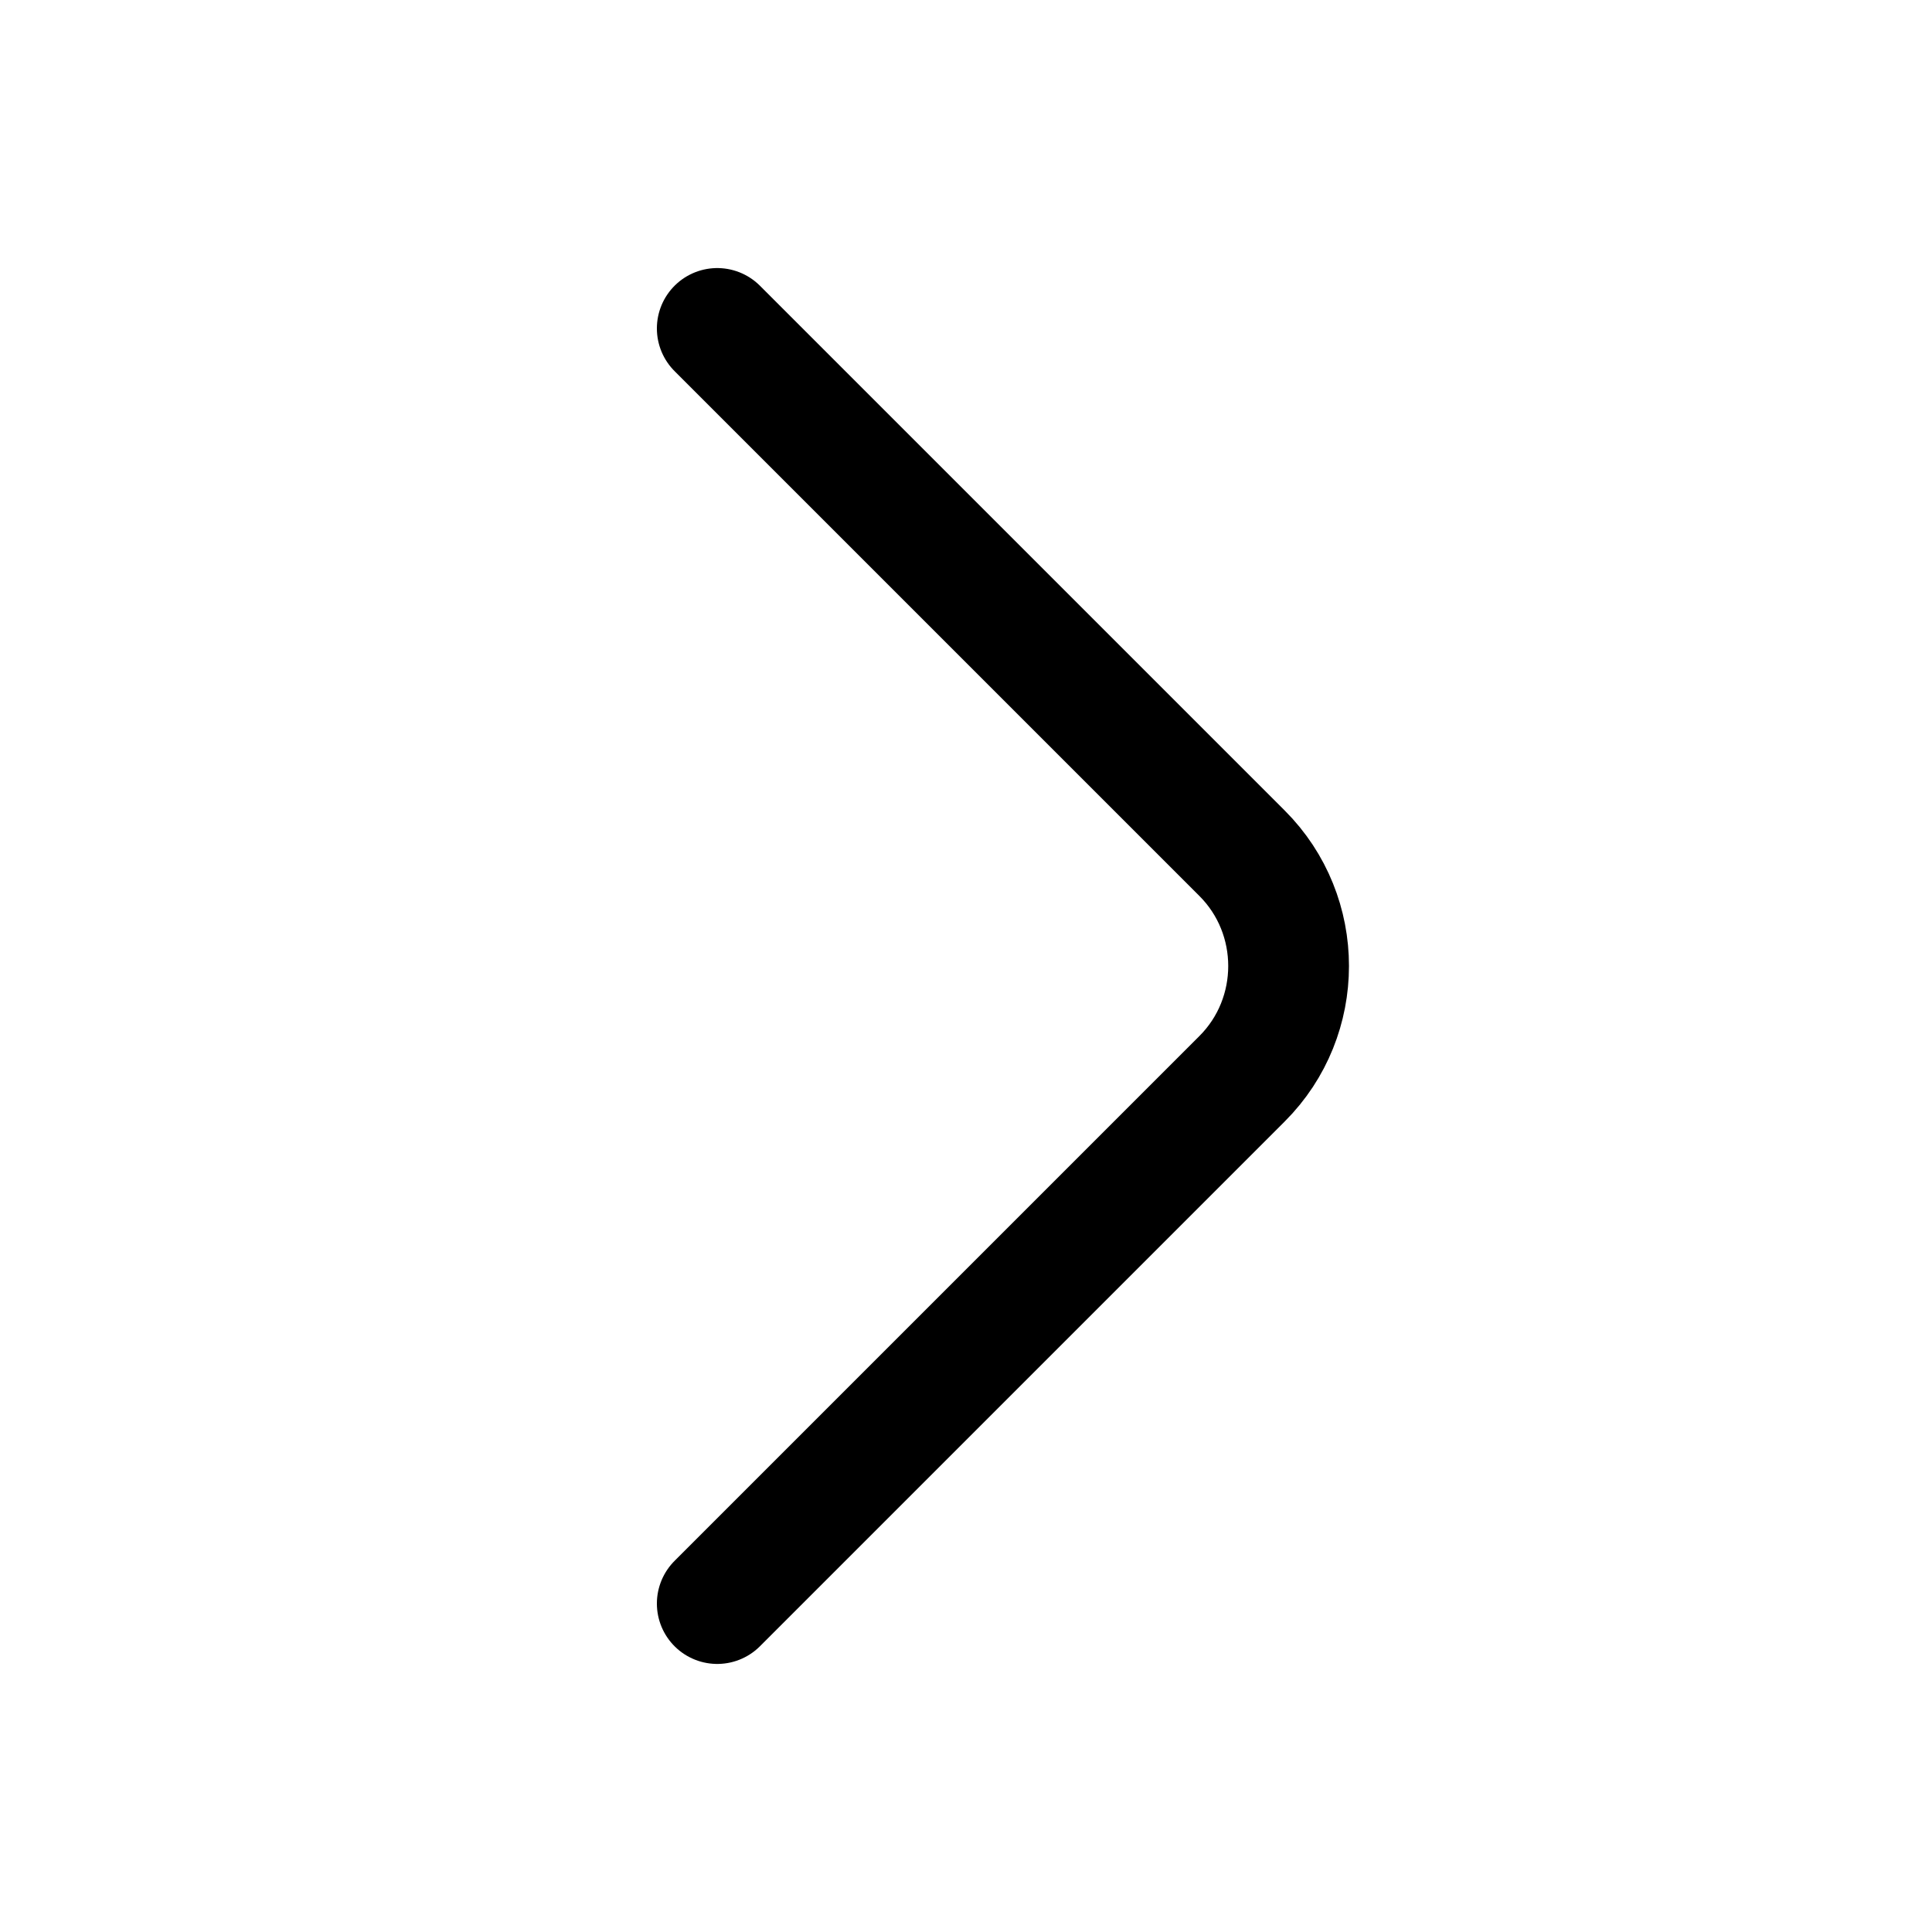
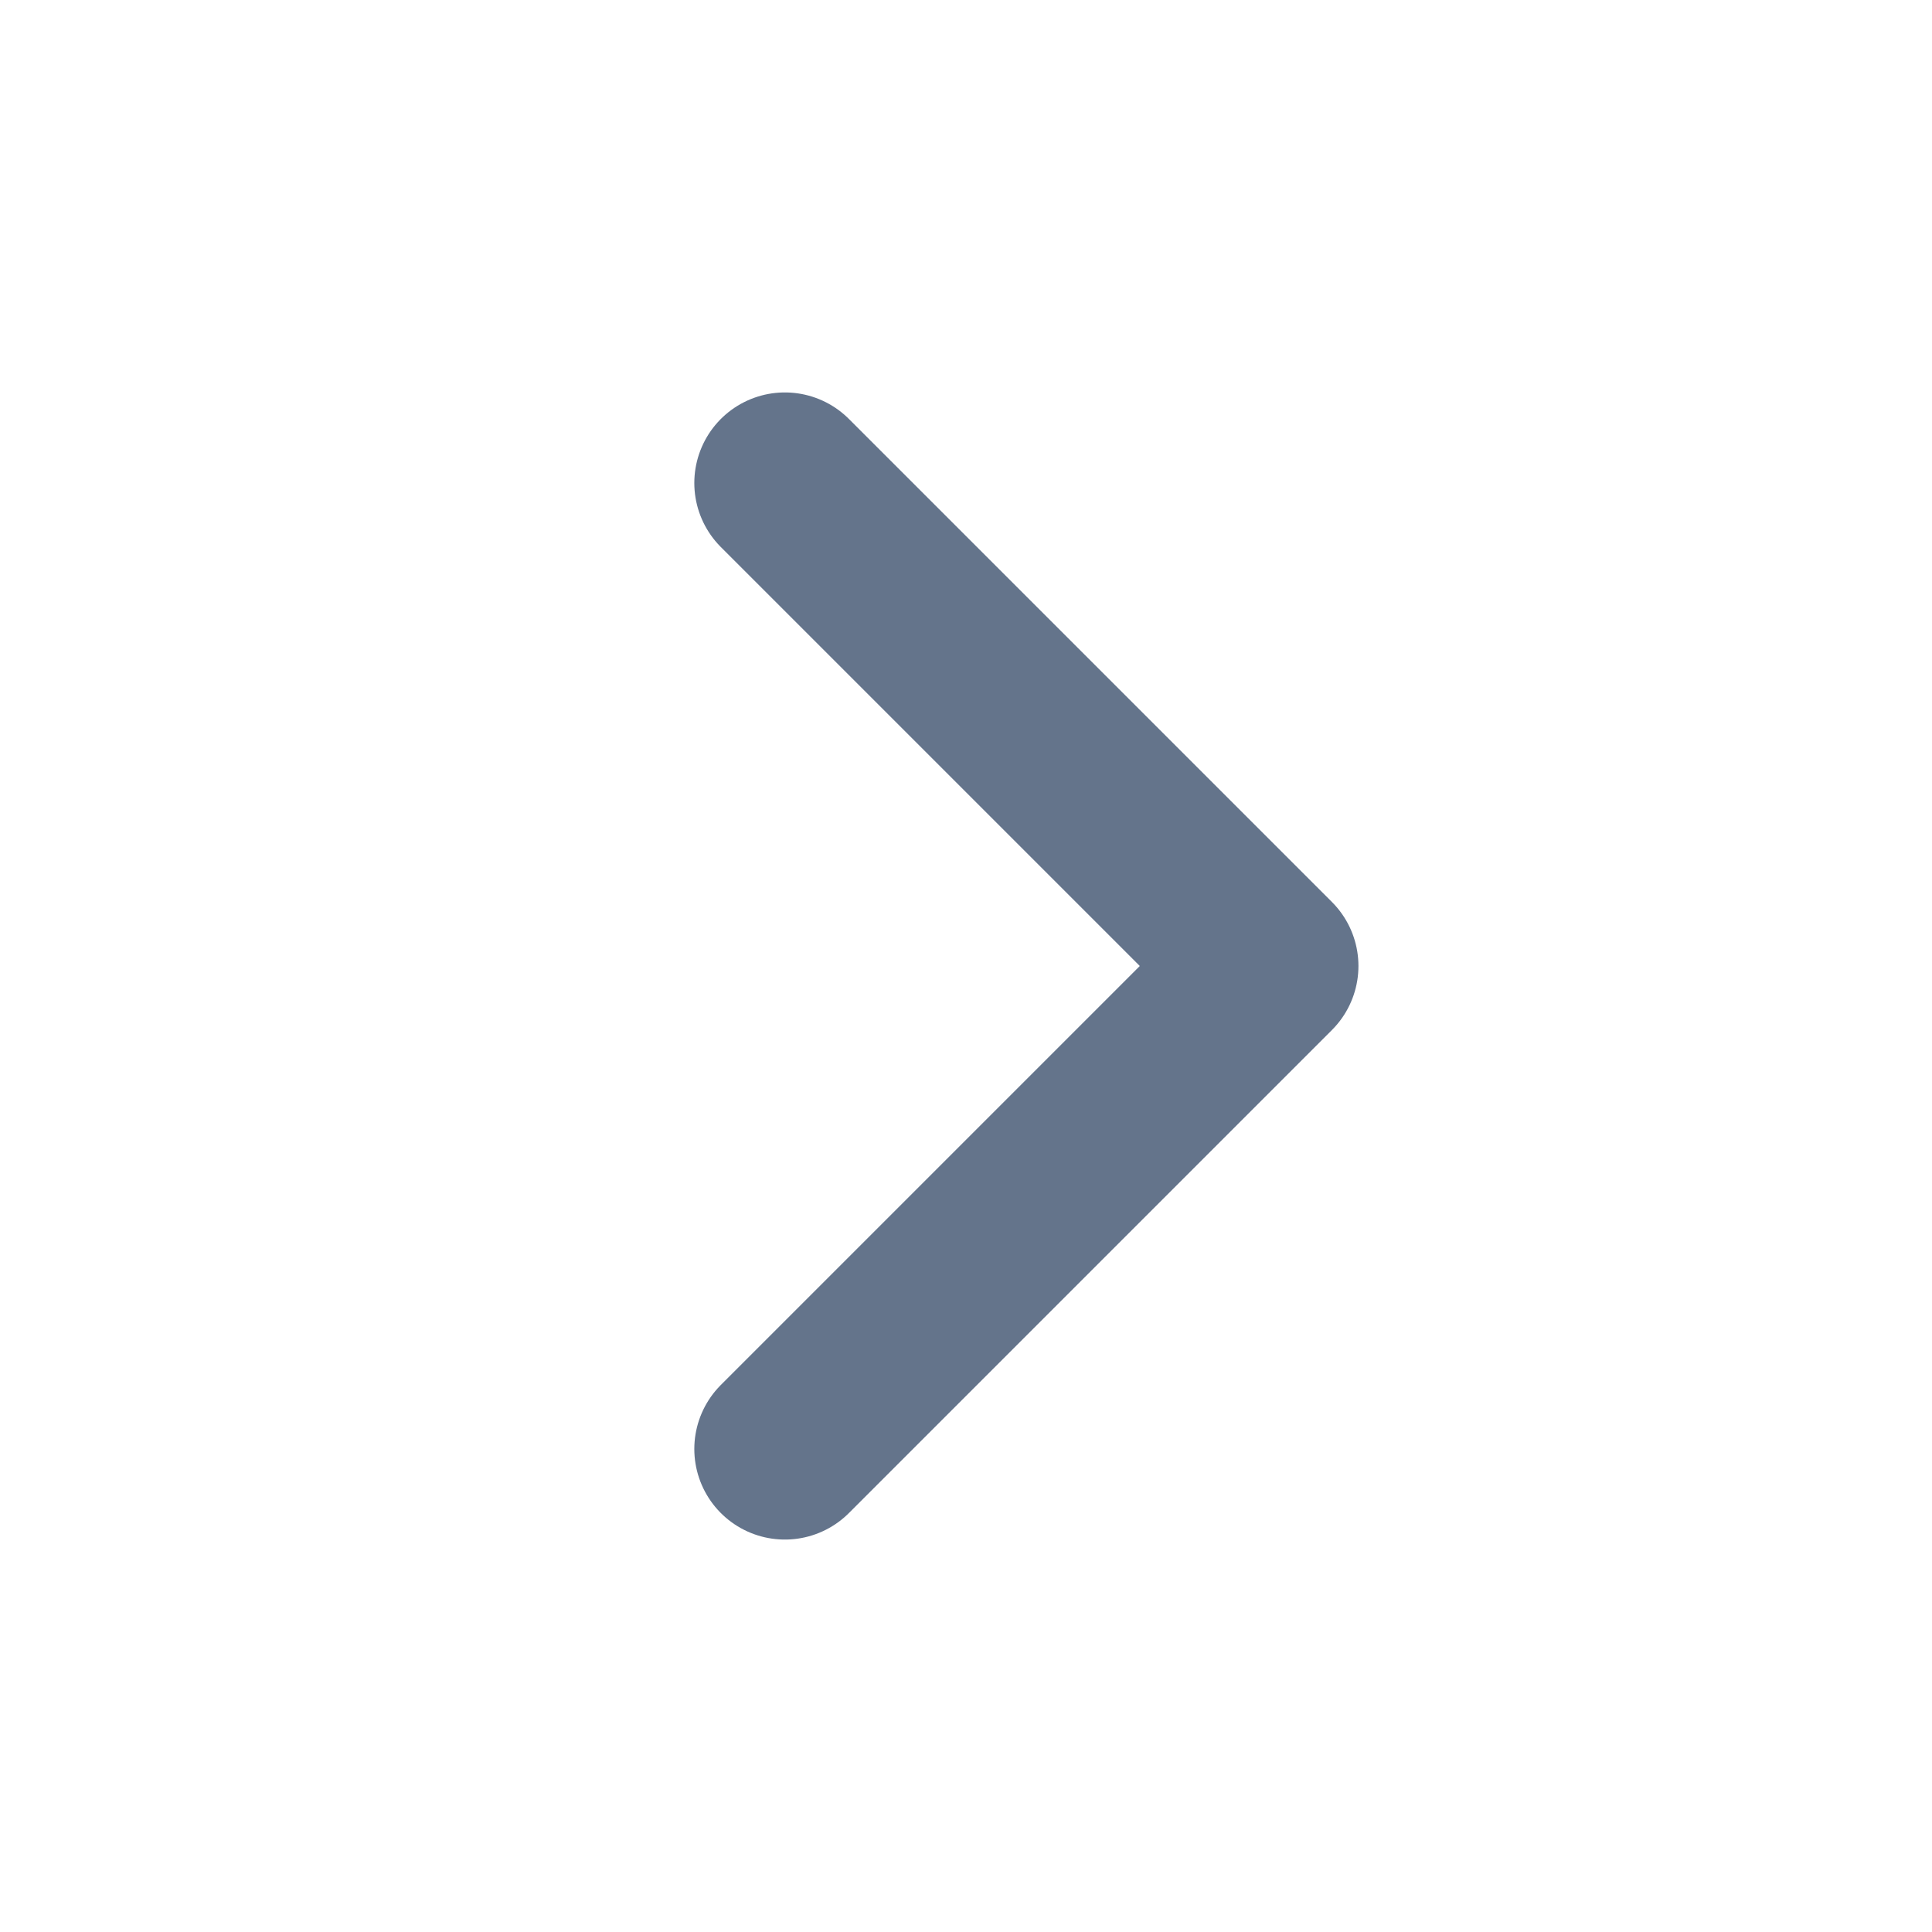
- <svg xmlns="http://www.w3.org/2000/svg" width="24" height="24" viewBox="0 0 24 24" fill="none">
-   <path d="M8.91 19.92L15.43 13.4C16.2 12.63 16.2 11.37 15.43 10.6L8.91 4.08" stroke="currentColor" stroke-width="1.5" stroke-linecap="round" stroke-linejoin="round" />
+ <svg xmlns="http://www.w3.org/2000/svg" width="32" height="32" viewBox="0 0 32 32" fill="none">
+   <path d="M13 8L21 16L13 24" stroke="#64748B" stroke-width="3" stroke-linecap="round" stroke-linejoin="round" />
</svg>
